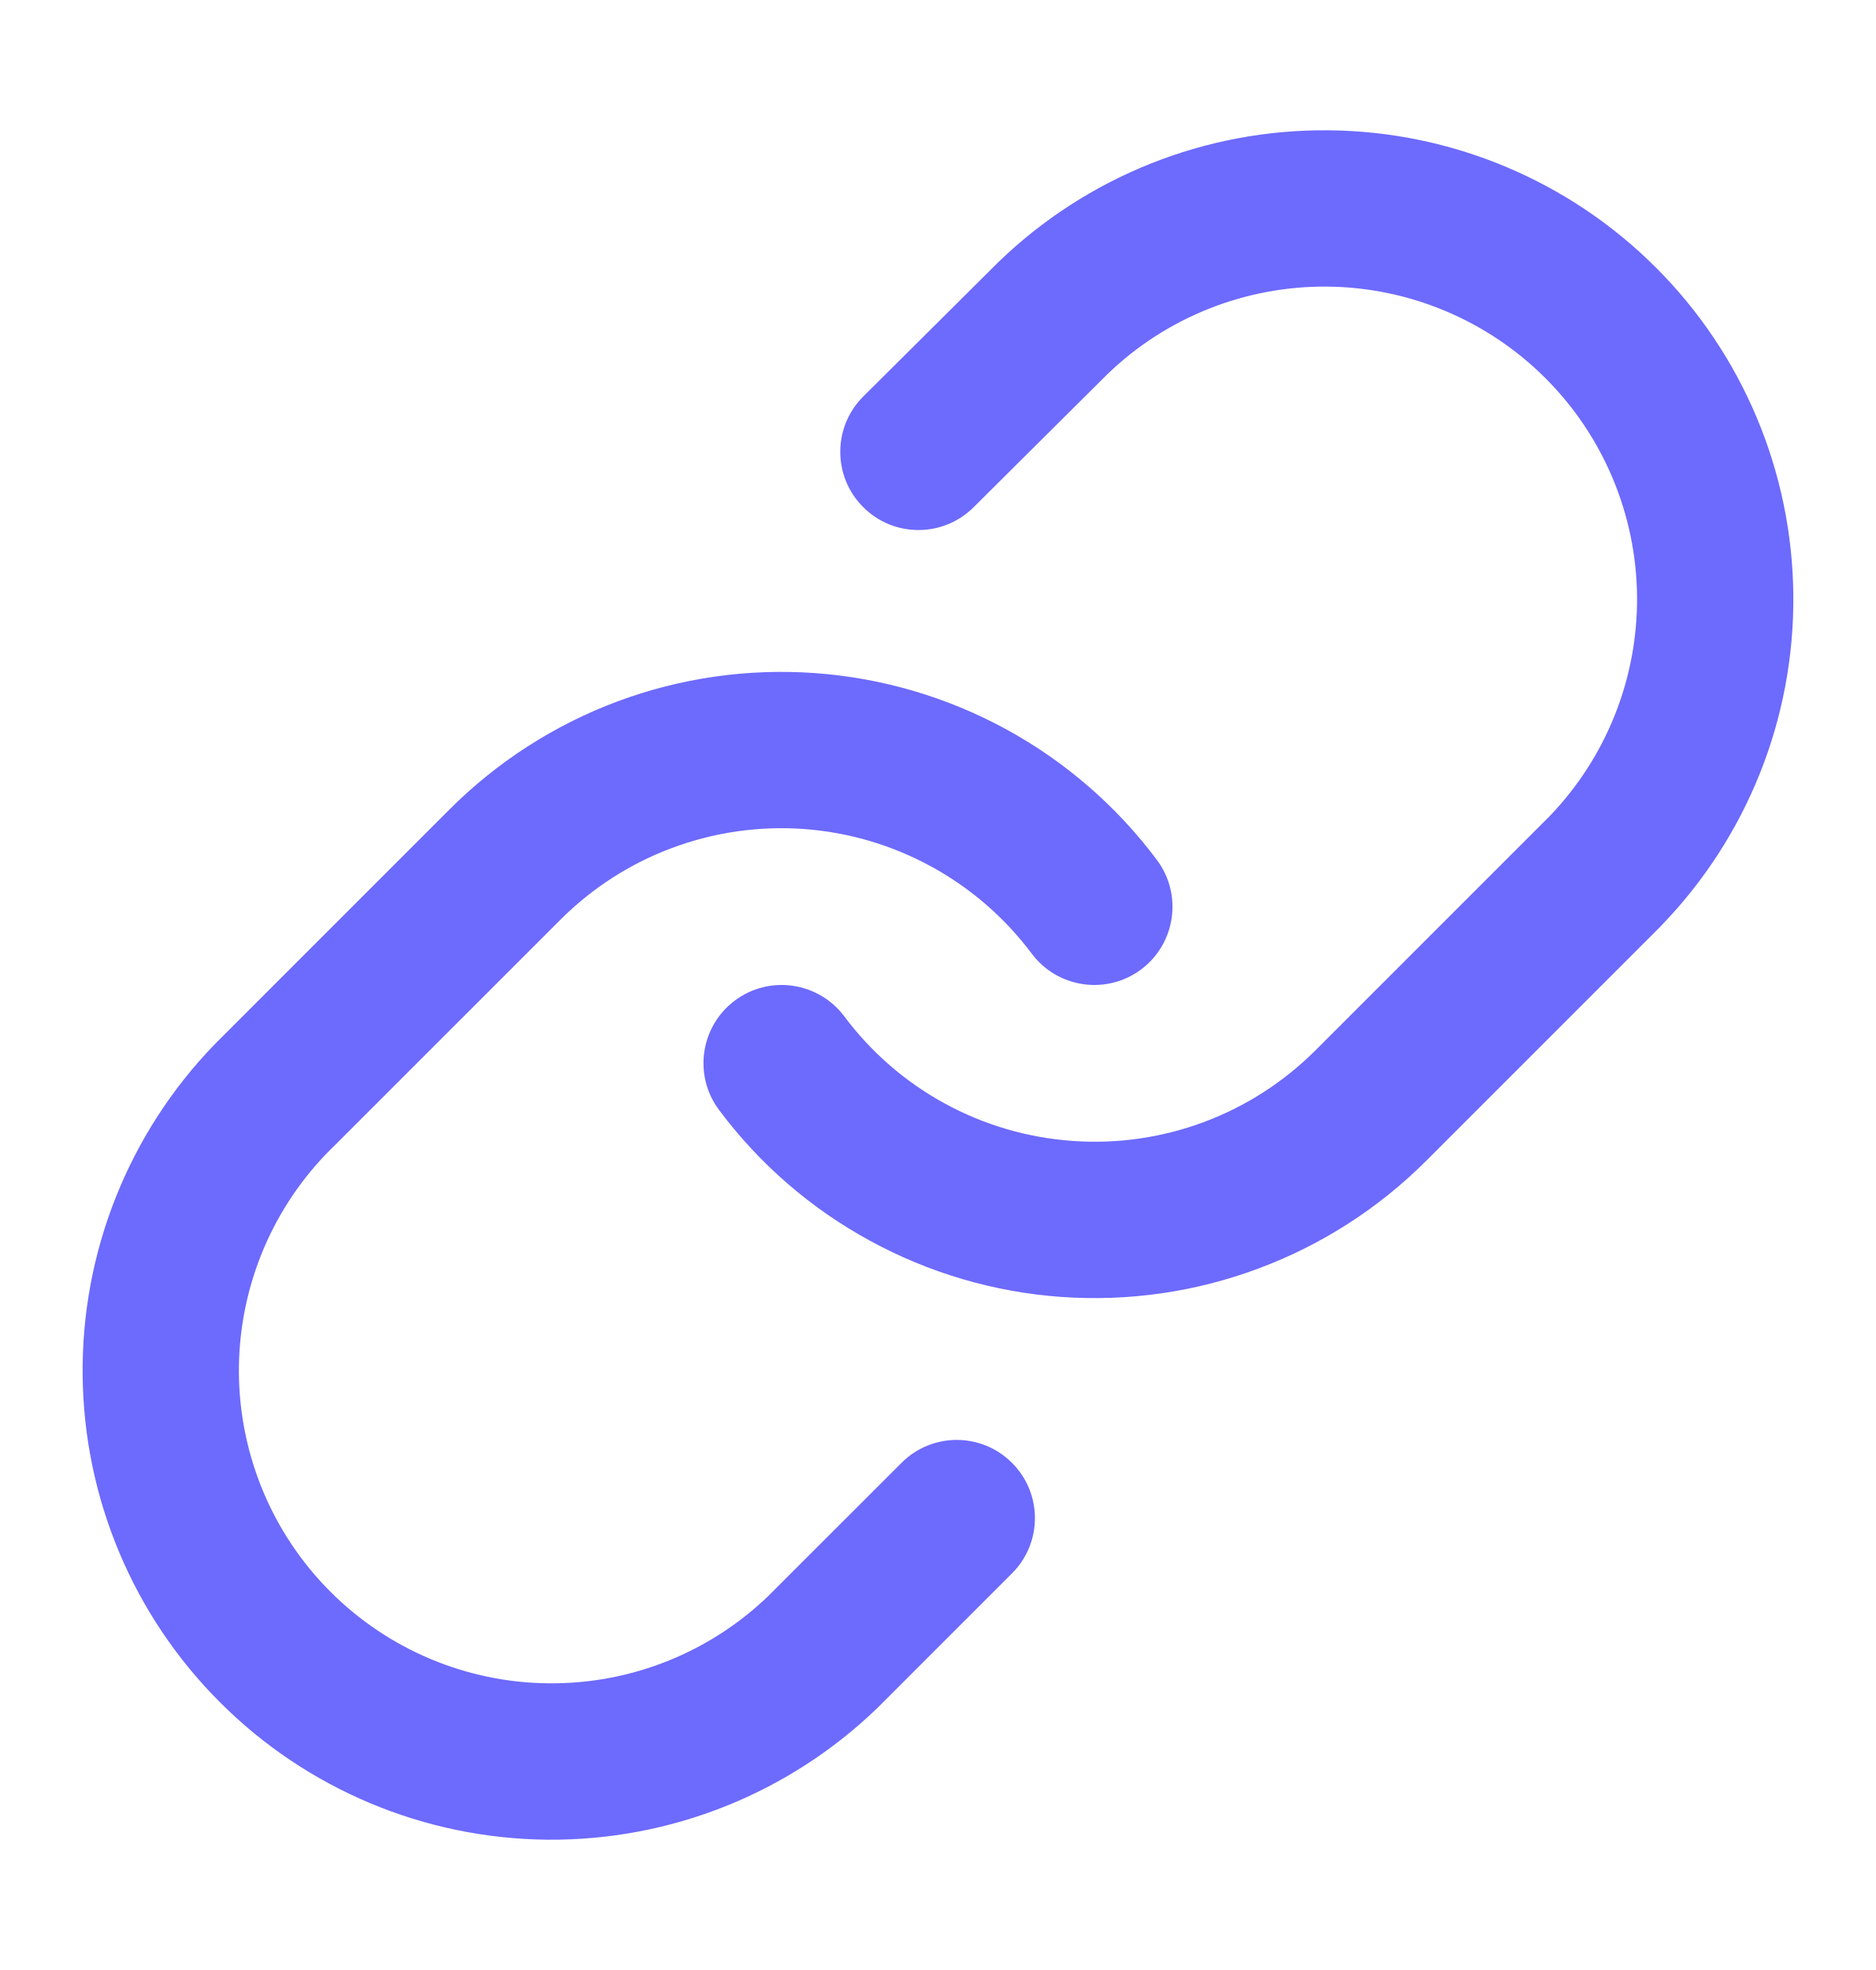
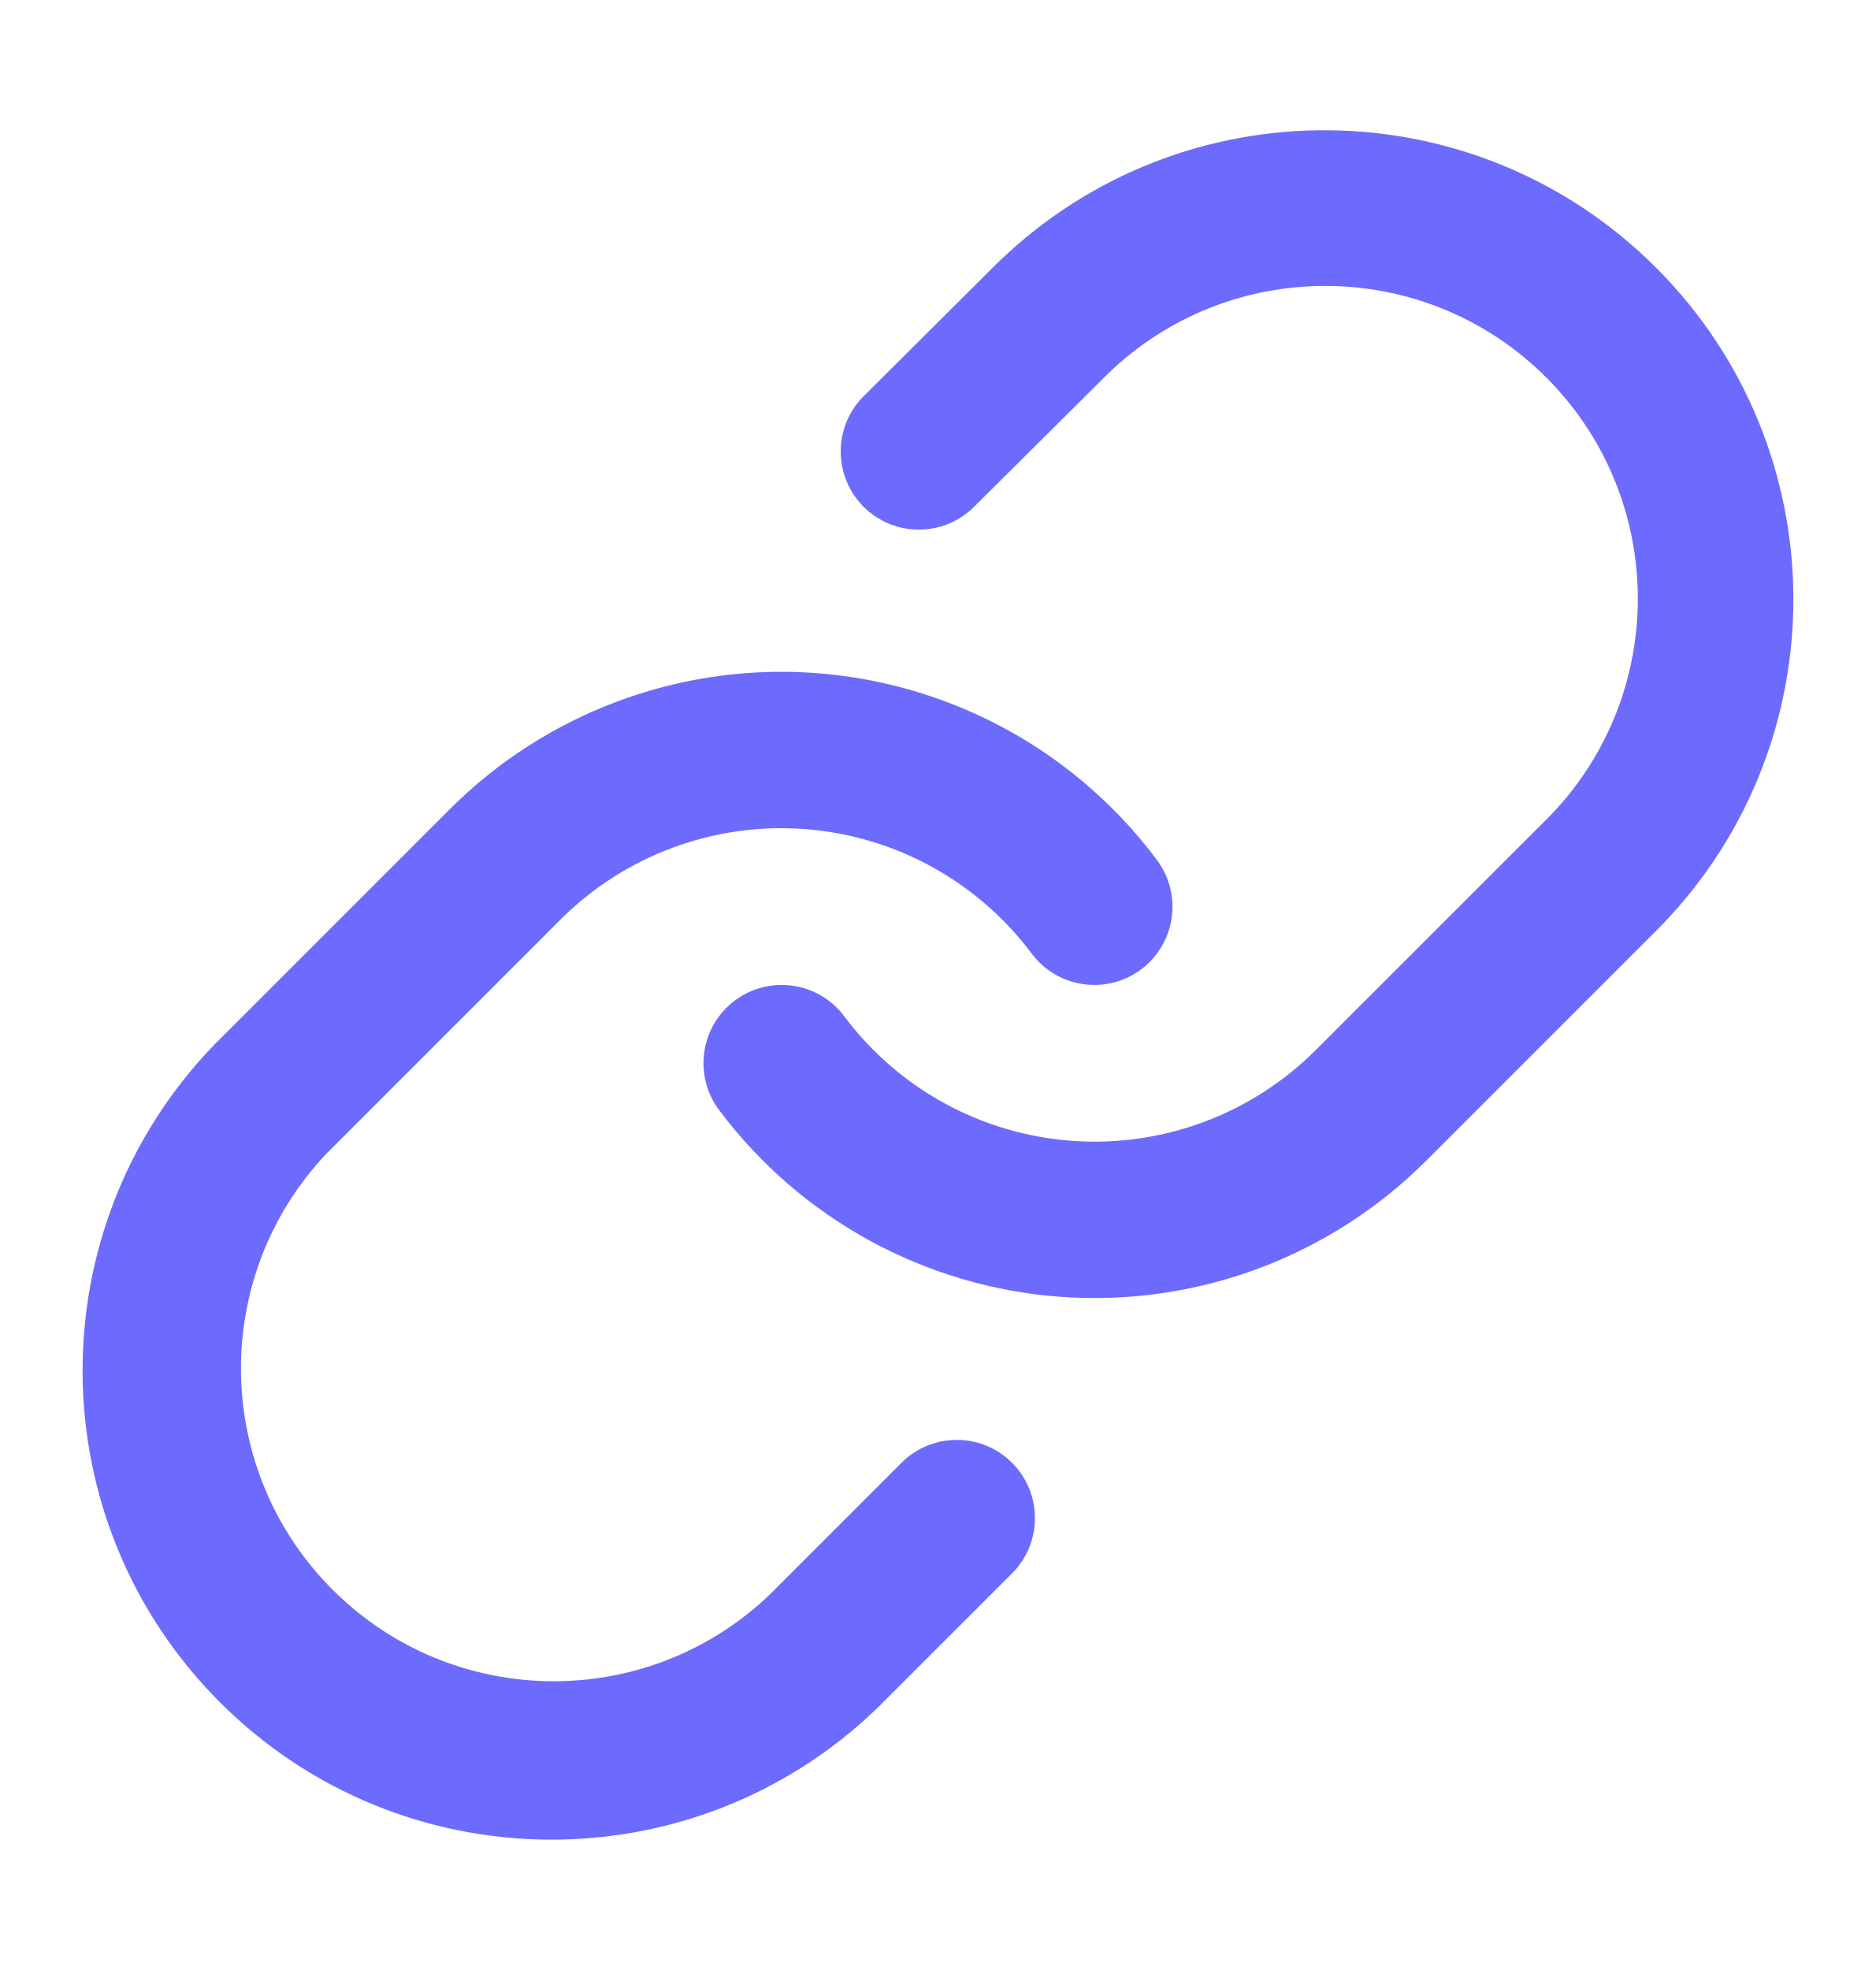
- <svg xmlns="http://www.w3.org/2000/svg" width="20" height="21" viewBox="0 0 20 21" fill="none">
-   <path fill-rule="evenodd" clip-rule="evenodd" d="M10.646 2.792C11.589 1.881 12.852 1.377 14.163 1.389C15.474 1.4 16.728 1.926 17.655 2.853C18.582 3.78 19.108 5.034 19.119 6.345C19.131 7.656 18.627 8.919 17.716 9.862L17.706 9.873L15.206 12.373C14.699 12.88 14.089 13.272 13.417 13.522C12.746 13.773 12.028 13.876 11.313 13.825C10.598 13.774 9.902 13.569 9.273 13.225C8.643 12.882 8.095 12.407 7.666 11.832C7.39 11.464 7.466 10.942 7.834 10.666C8.203 10.39 8.725 10.466 9.001 10.834C9.287 11.217 9.652 11.534 10.072 11.763C10.491 11.992 10.955 12.128 11.432 12.162C11.909 12.197 12.387 12.128 12.835 11.961C13.283 11.794 13.689 11.532 14.027 11.194L14.027 11.194L16.522 8.699C17.126 8.071 17.46 7.231 17.453 6.36C17.445 5.486 17.095 4.65 16.477 4.032C15.859 3.414 15.023 3.063 14.149 3.055C13.277 3.048 12.436 3.382 11.808 3.987L10.379 5.408C10.053 5.732 9.525 5.731 9.201 5.404C8.876 5.078 8.878 4.55 9.204 4.226L10.637 2.801L10.646 2.792Z" fill="#6D6AFE" />
-   <path fill-rule="evenodd" clip-rule="evenodd" d="M6.583 7.477C7.254 7.227 7.972 7.124 8.687 7.175C9.402 7.226 10.098 7.431 10.727 7.774C11.357 8.118 11.905 8.593 12.334 9.167C12.61 9.536 12.534 10.058 12.166 10.334C11.797 10.609 11.275 10.534 10.999 10.165C10.713 9.783 10.348 9.466 9.928 9.237C9.509 9.008 9.045 8.871 8.568 8.837C8.091 8.803 7.613 8.872 7.165 9.039C6.717 9.206 6.311 9.467 5.973 9.806L3.478 12.3C2.874 12.928 2.54 13.768 2.547 14.64C2.555 15.514 2.905 16.35 3.523 16.968C4.141 17.586 4.977 17.937 5.851 17.944C6.723 17.952 7.563 17.618 8.191 17.013L9.611 15.594C9.936 15.268 10.464 15.268 10.789 15.594C11.115 15.919 11.115 16.447 10.789 16.772L9.364 18.197L9.354 18.207C8.411 19.118 7.148 19.622 5.837 19.611C4.526 19.599 3.272 19.074 2.345 18.146C1.418 17.22 0.892 15.965 0.881 14.654C0.869 13.344 1.373 12.081 2.284 11.137L2.294 11.127L4.794 8.627C4.794 8.627 4.794 8.627 4.794 8.627C5.301 8.12 5.911 7.728 6.583 7.477Z" fill="#6D6AFE" />
+ <svg xmlns="http://www.w3.org/2000/svg" width="20" height="21" fill="none">
+   <path fill="#6D6AFE" fill-rule="evenodd" d="M10.646 2.792a5 5 0 0 1 7.07 7.07l-.01.01-2.5 2.5a5 5 0 0 1-7.54-.54.833.833 0 0 1 1.335-.998 3.334 3.334 0 0 0 5.026.36L16.522 8.7a3.333 3.333 0 0 0-4.714-4.712l-1.429 1.42a.833.833 0 0 1-1.175-1.181L10.637 2.8l.01-.009Z" clip-rule="evenodd" />
+   <path fill="#6D6AFE" fill-rule="evenodd" d="M6.583 7.477a5 5 0 0 1 5.751 1.69.833.833 0 0 1-1.335.998 3.333 3.333 0 0 0-5.026-.36L3.478 12.3a3.334 3.334 0 0 0 4.713 4.713l1.42-1.42a.833.833 0 1 1 1.178 1.18l-1.425 1.424-.01.01a5 5 0 0 1-7.07-7.07l.01-.01 2.5-2.5a5 5 0 0 1 1.789-1.15Z" clip-rule="evenodd" />
</svg>
